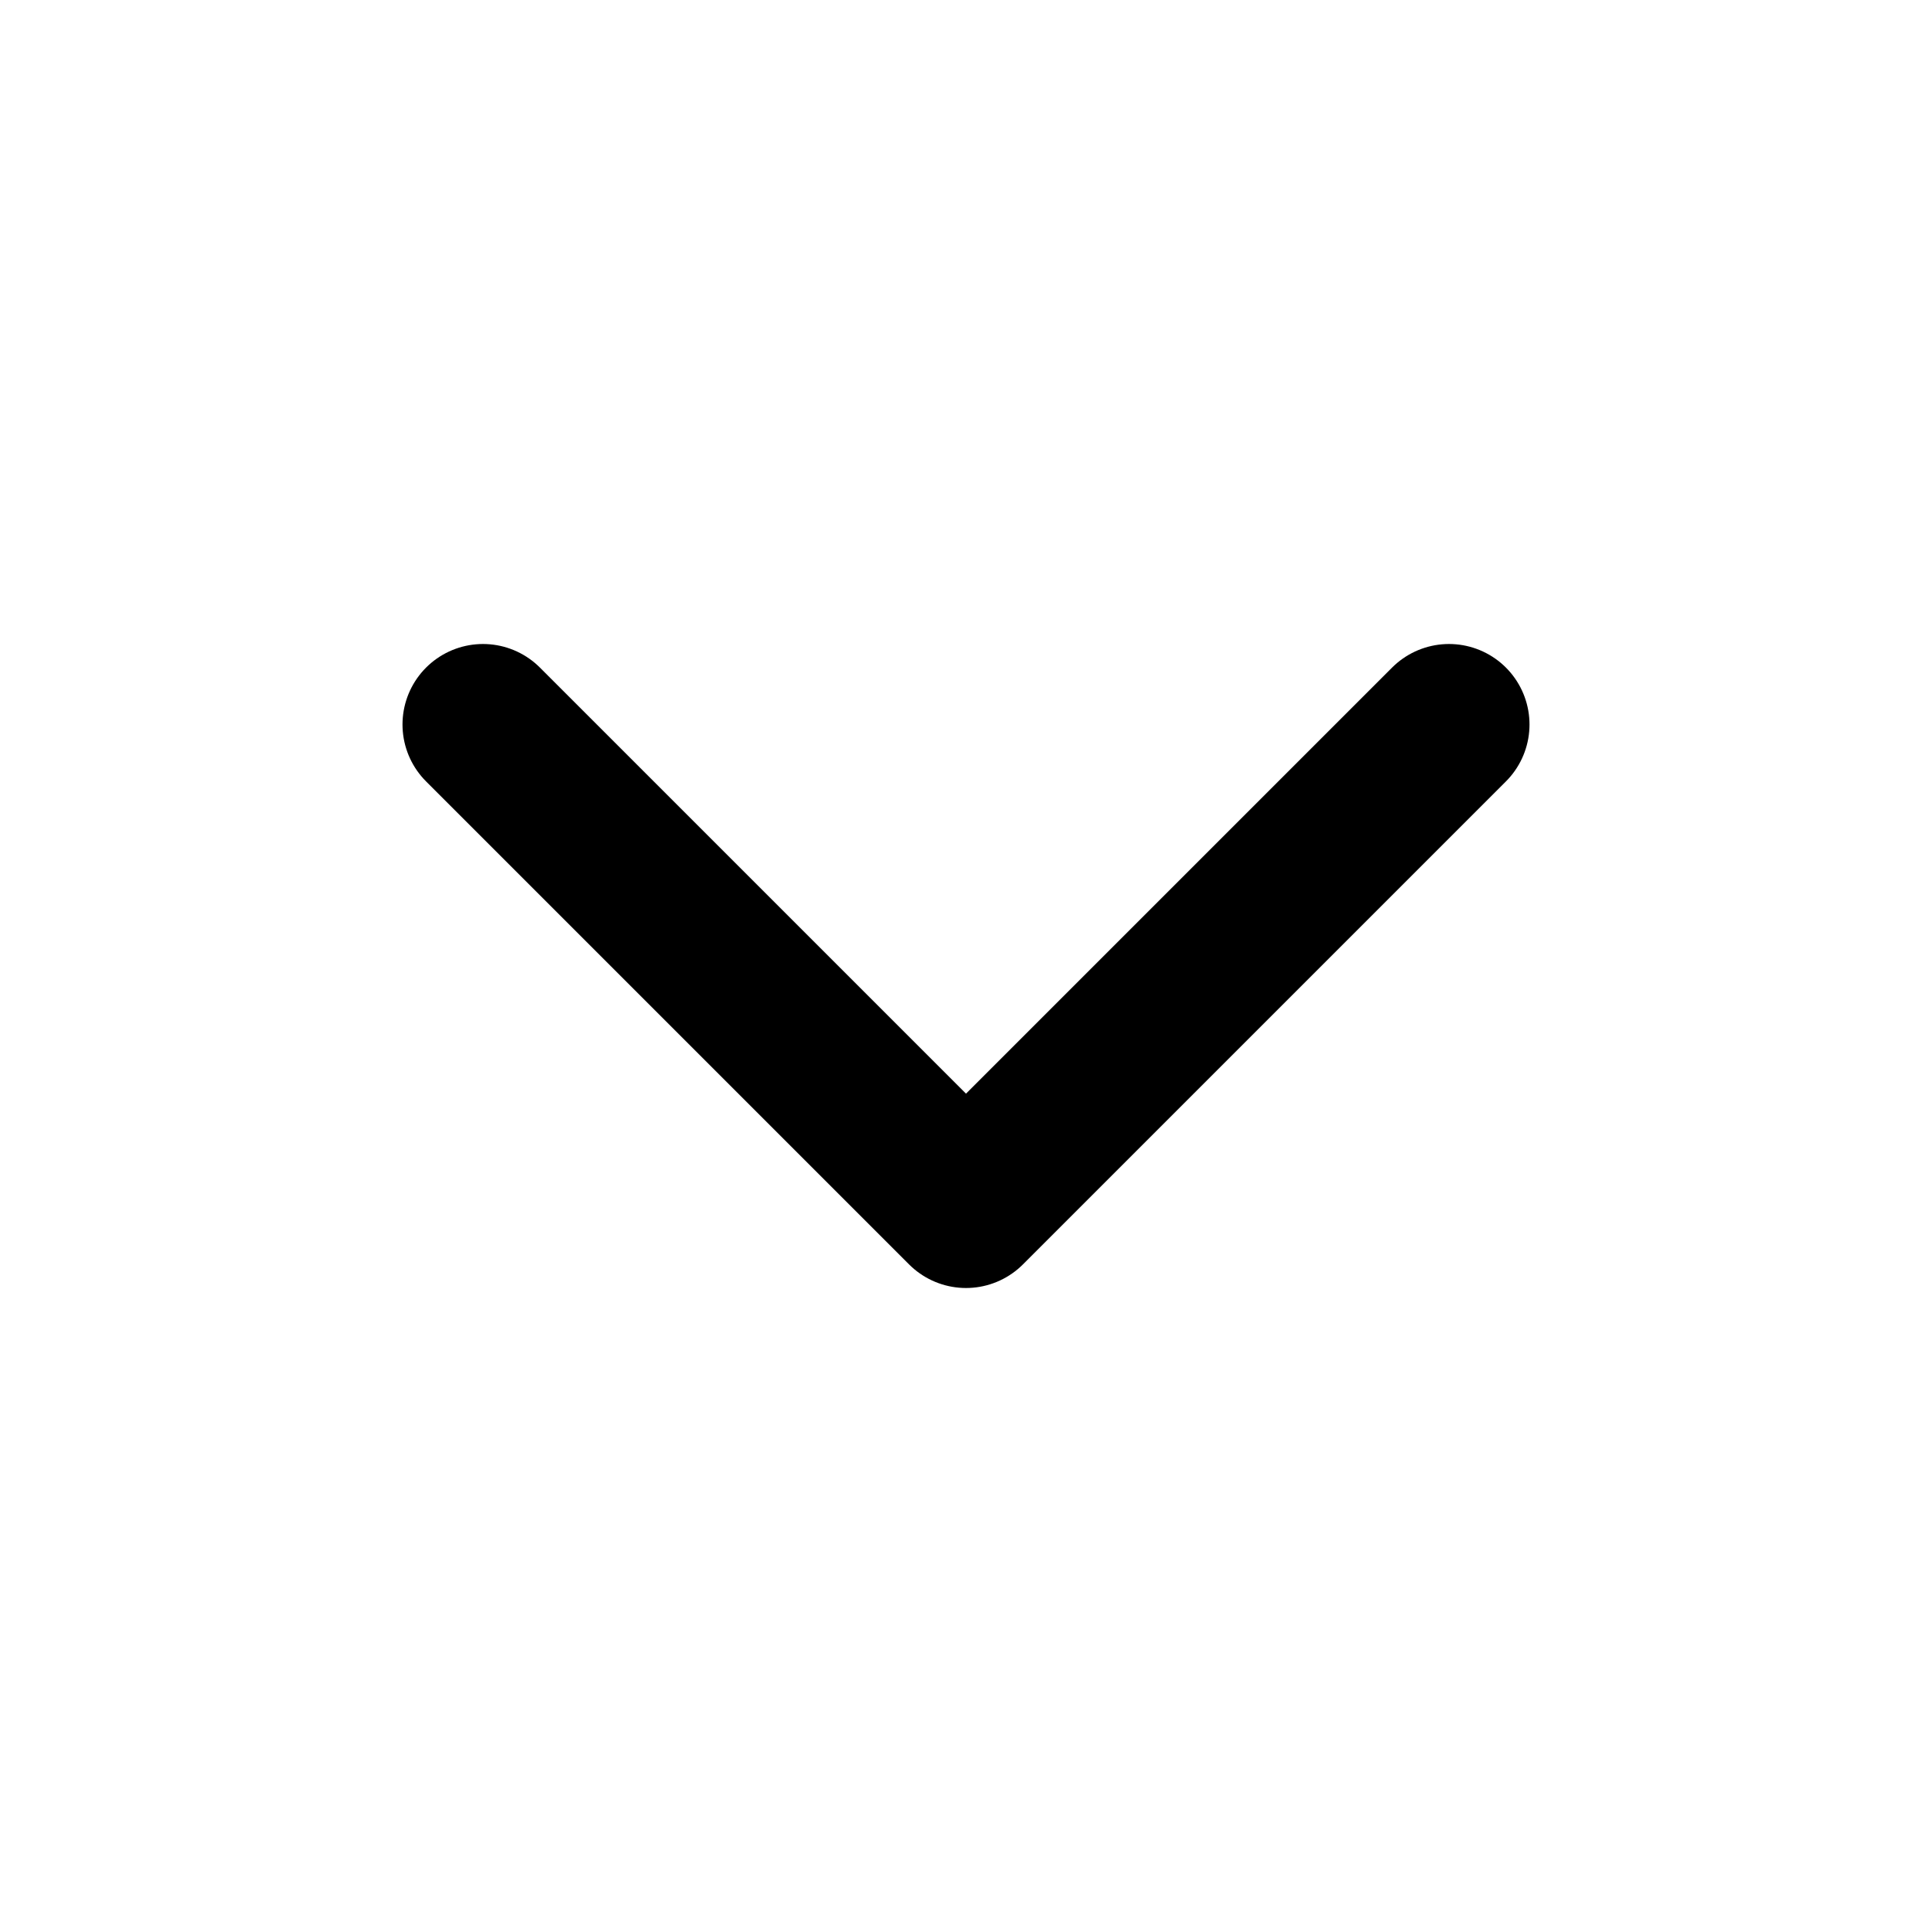
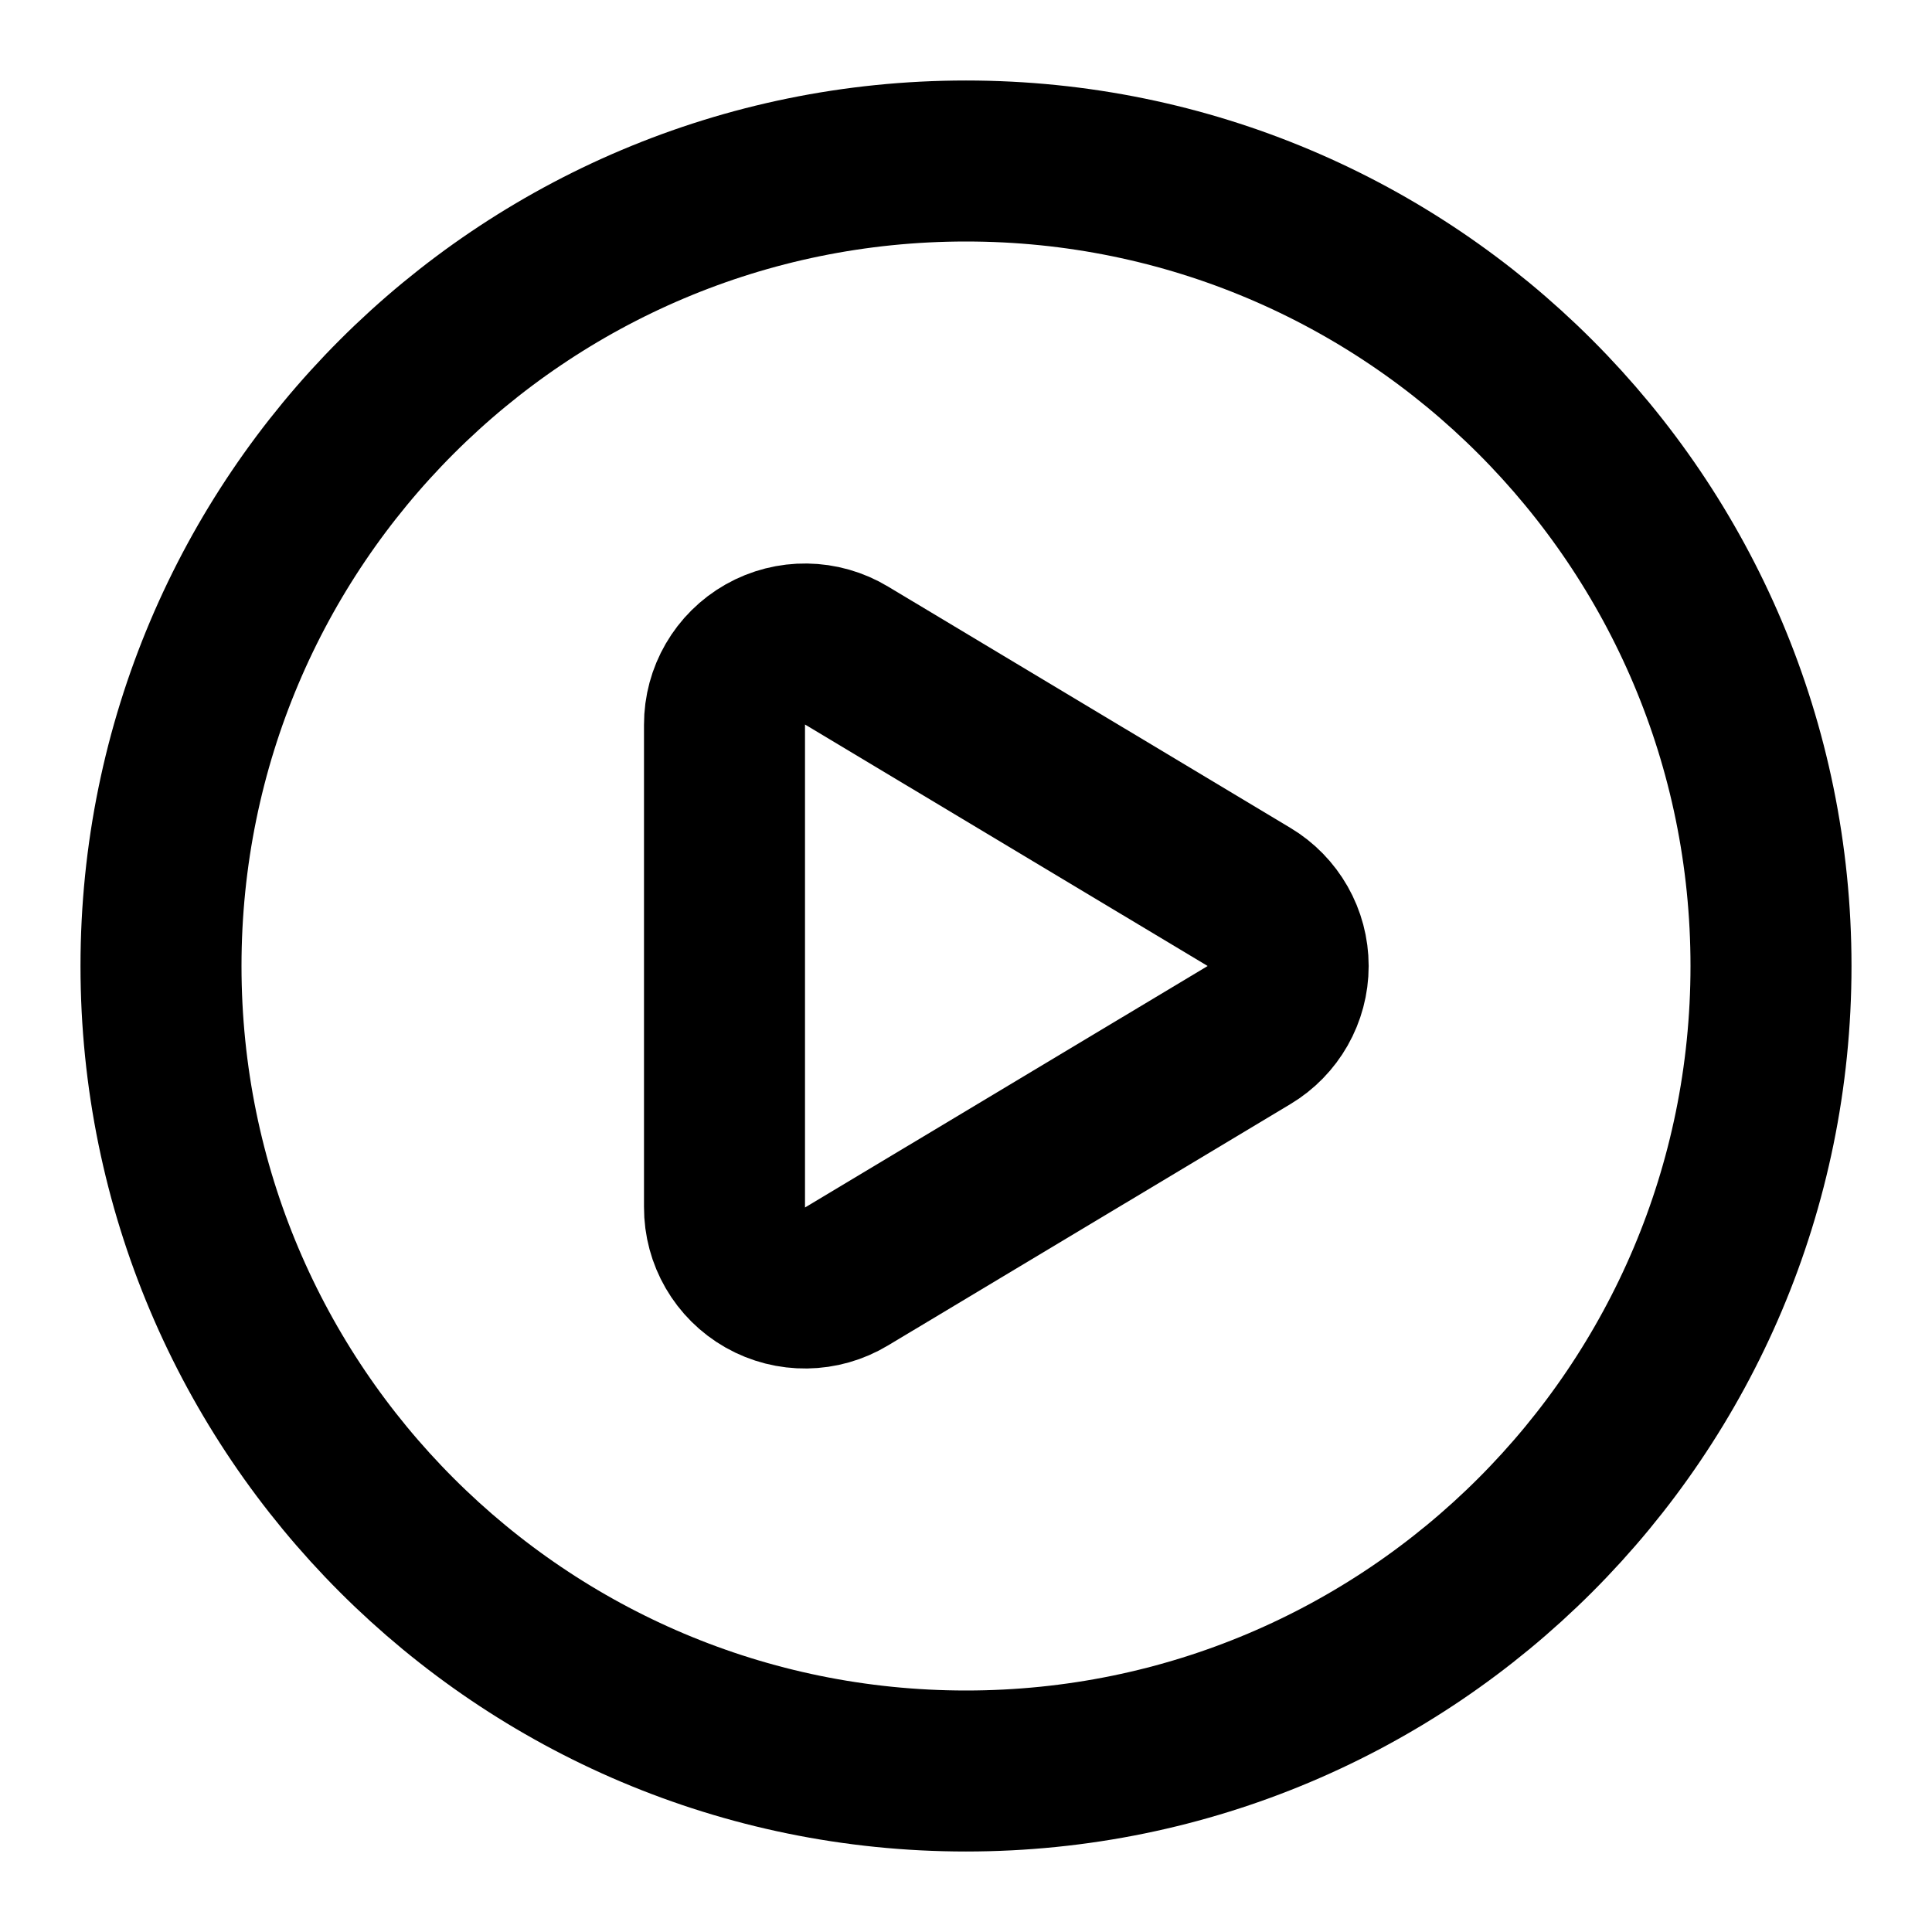
- <svg xmlns="http://www.w3.org/2000/svg" class="lucide lucide-chevron-down" width="24" height="24" viewBox="0 0 24 24" fill="none" stroke="currentColor" stroke-width="2" stroke-linecap="round" stroke-linejoin="round">
-   <path d="m6 9 6 6 6-6" />
+ <svg xmlns="http://www.w3.org/2000/svg" class="lucide lucide-circle-play" width="24" height="24" viewBox="0 0 24 24" fill="none" stroke="currentColor" stroke-width="2" stroke-linecap="round" stroke-linejoin="round">
+   <path d="M9 9.003a1 1 0 0 1 1.517-.859l4.997 2.997a1 1 0 0 1 0 1.718l-4.997 2.997A1 1 0 0 1 9 14.996z" />
+   <circle cx="12" cy="12" r="10" />
</svg>
